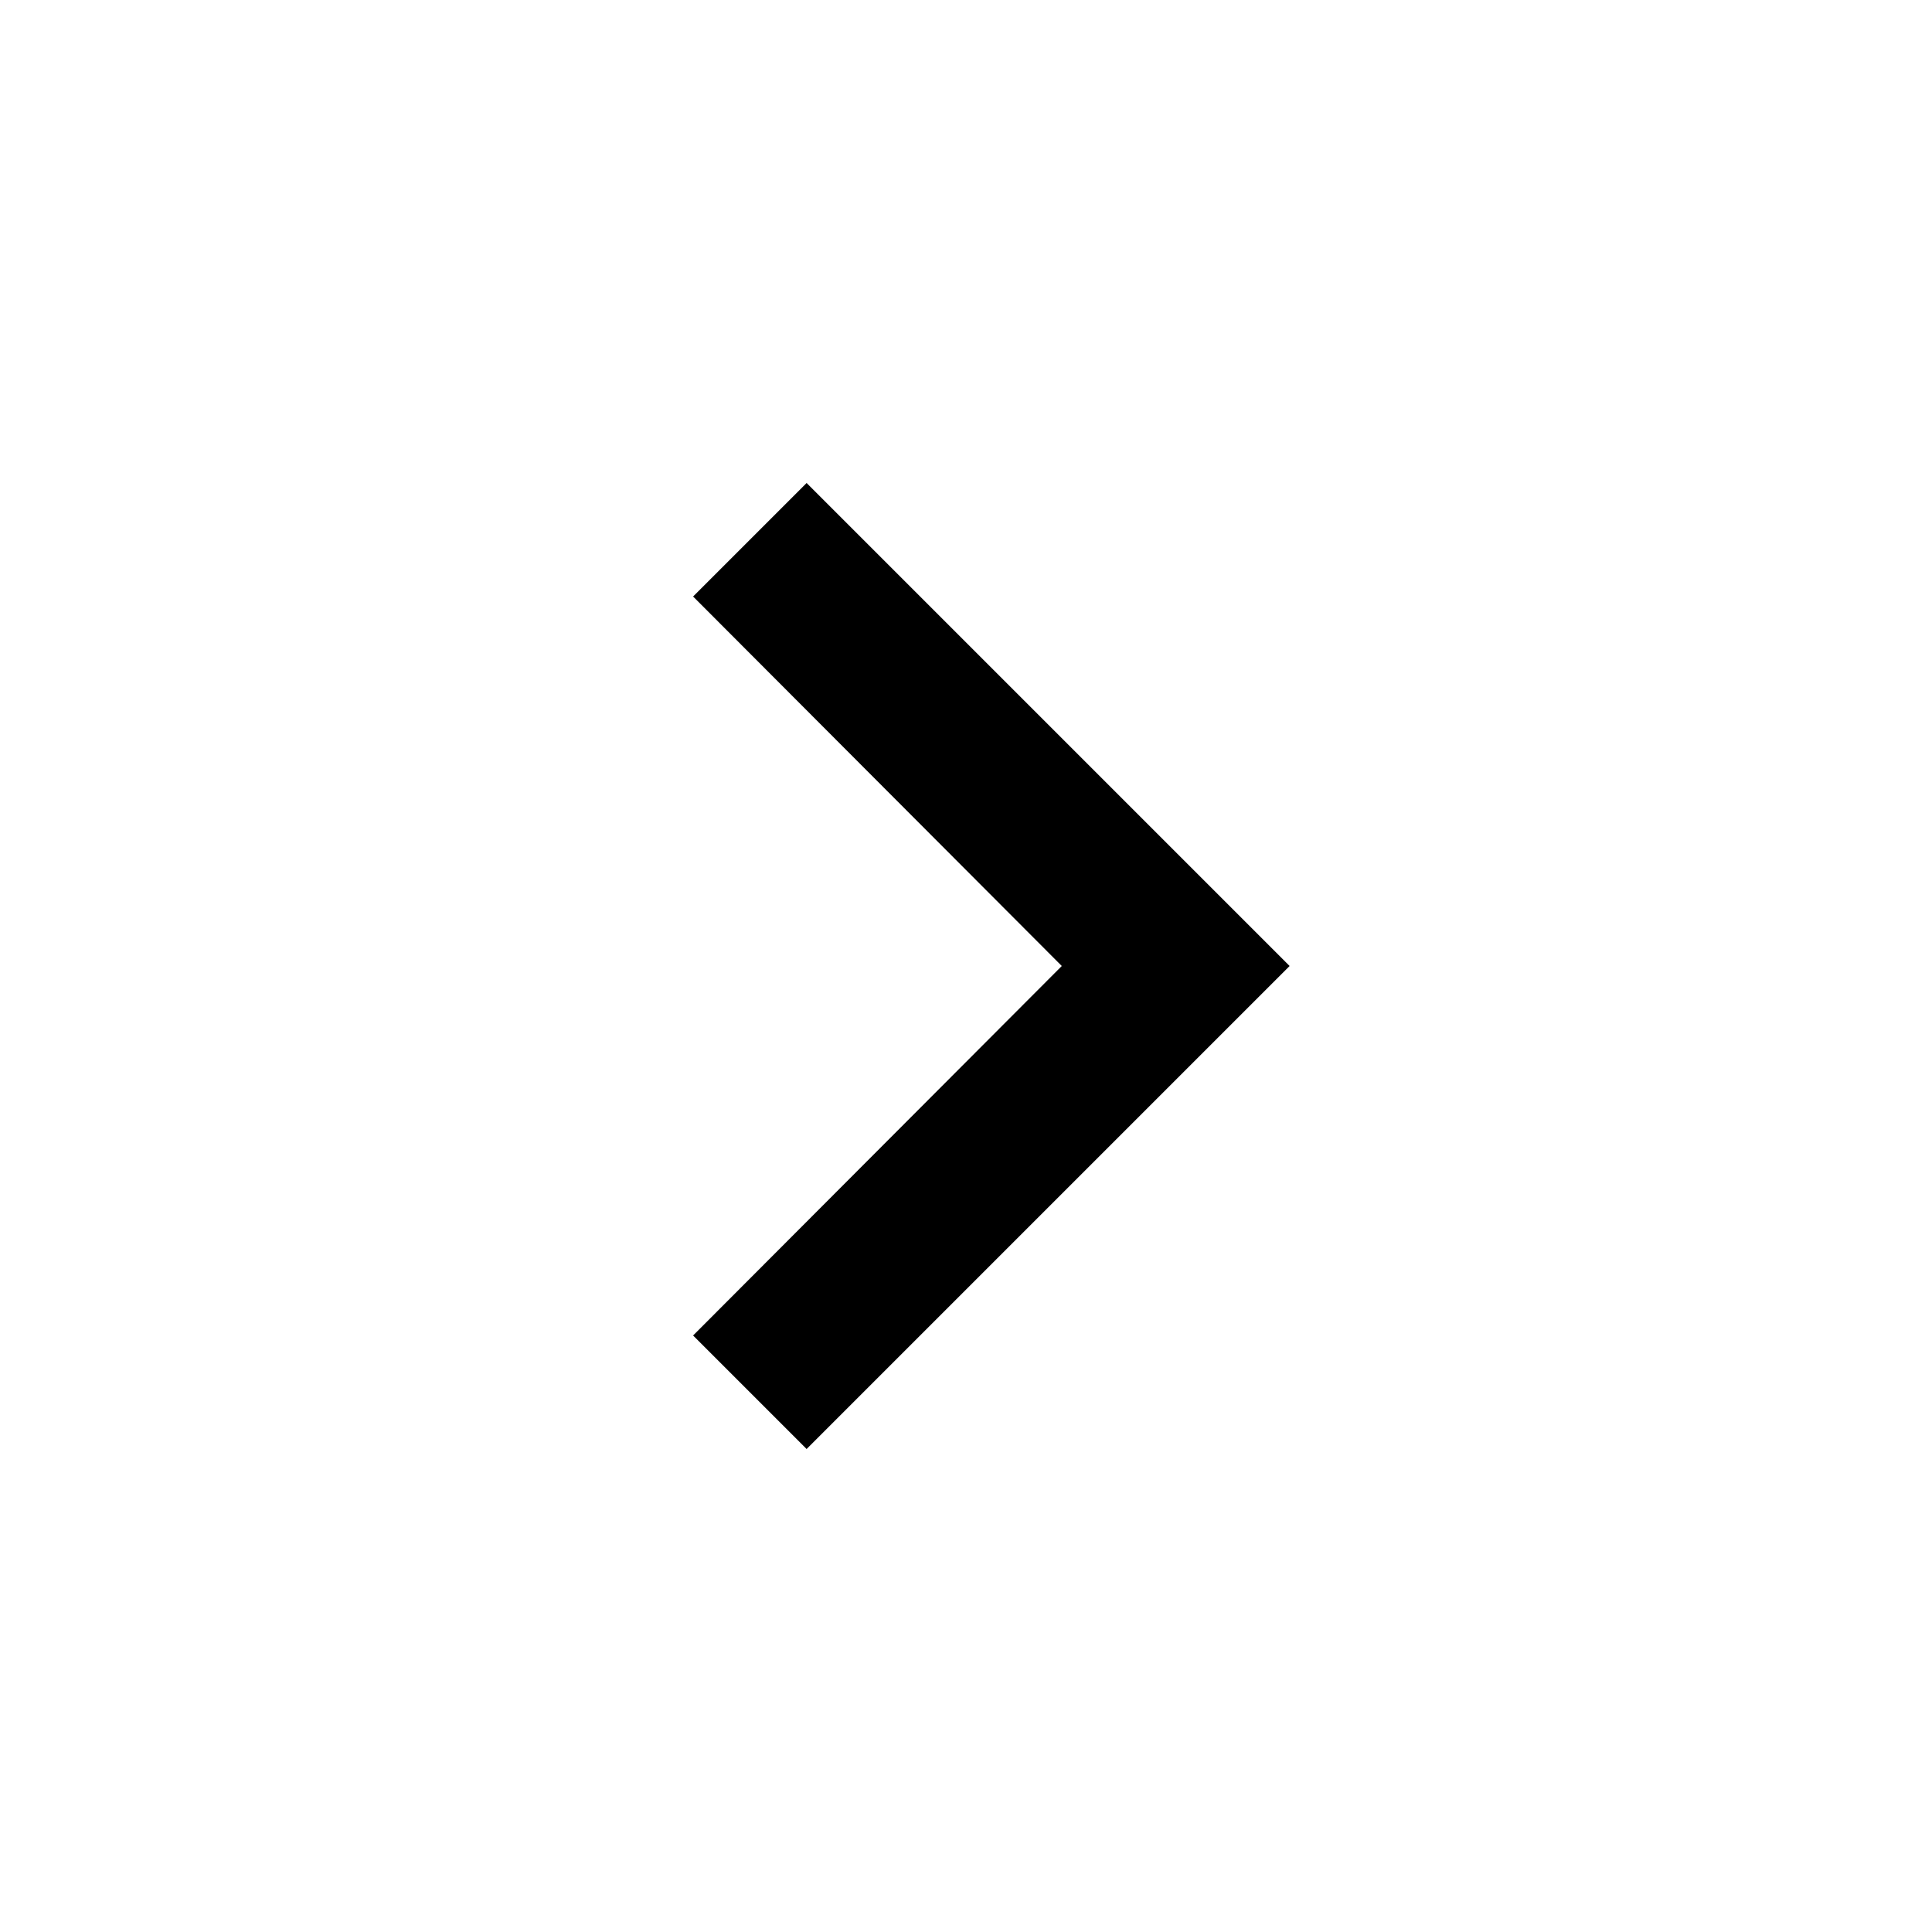
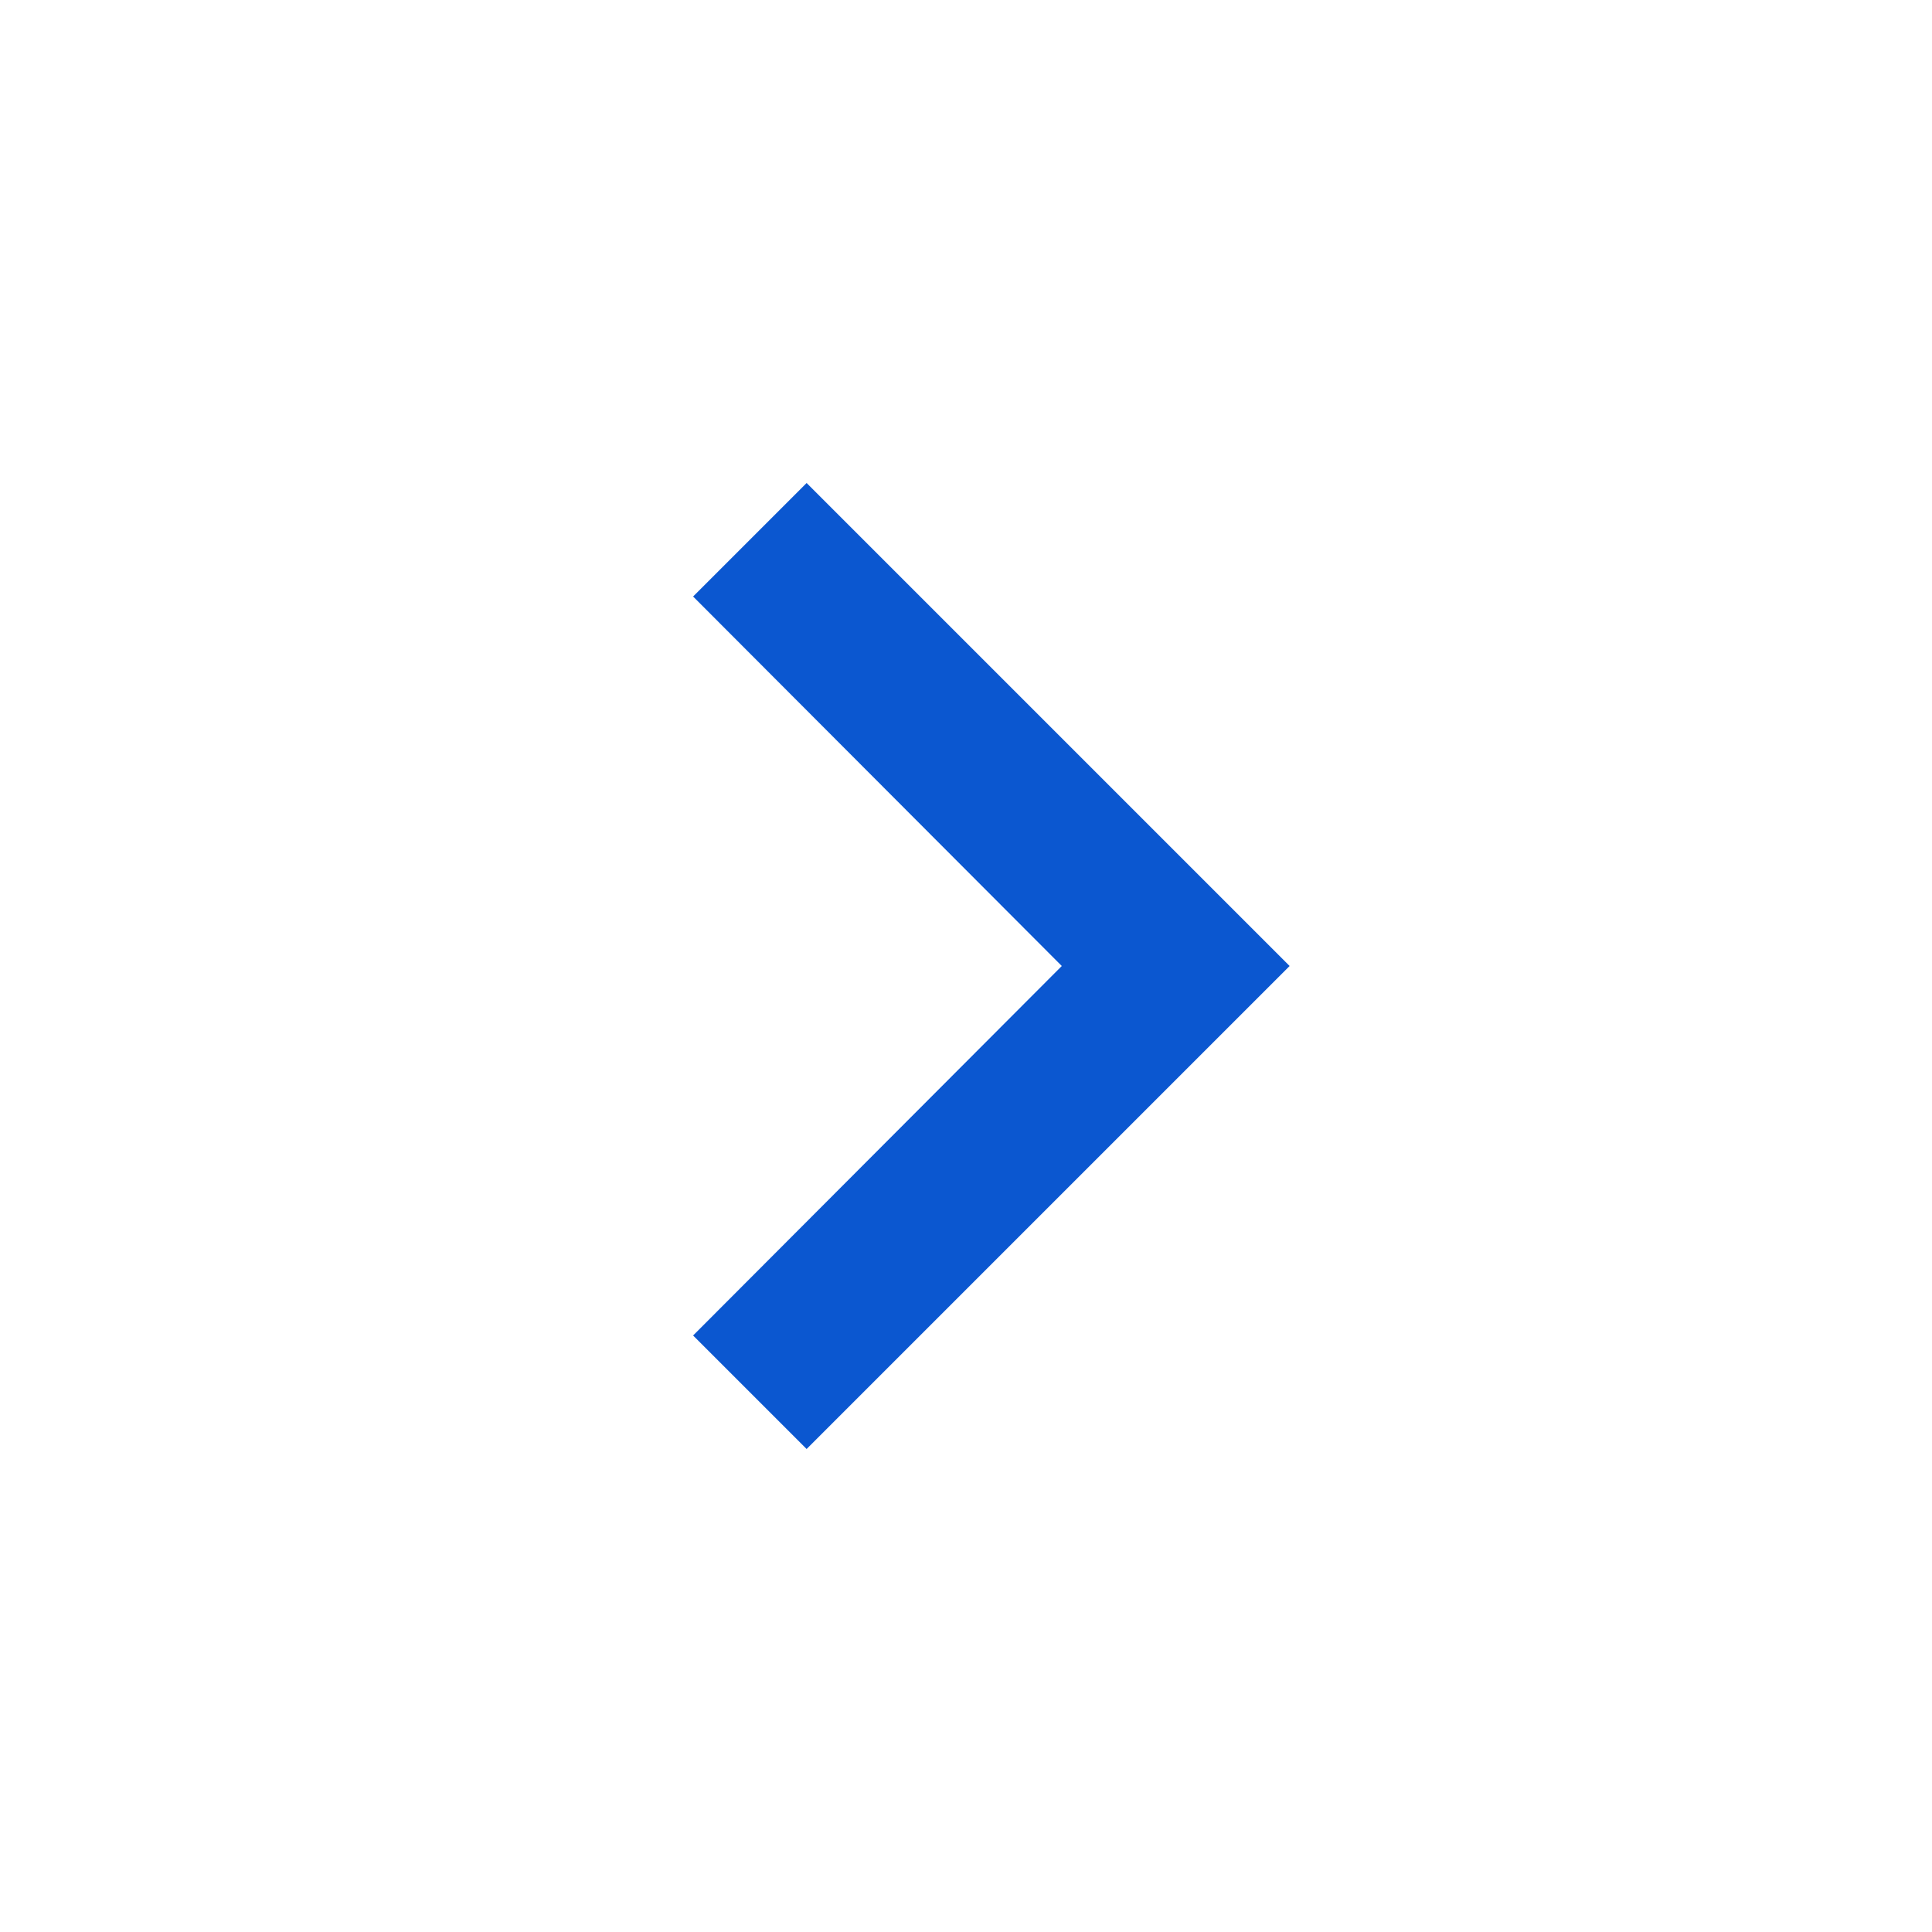
- <svg xmlns="http://www.w3.org/2000/svg" height="24" width="24" viewBox="0 0 24 24">
+ <svg xmlns="http://www.w3.org/2000/svg" height="24" width="24" fill="#0b57d0" viewBox="0 0 24 24">
  <path d="M0 0h24v24H0V0z" fill="none" />
  <path d="M10.02 6L8.61 7.41 13.19 12l-4.58 4.59L10.02 18l6-6-6-6z" />
</svg>
